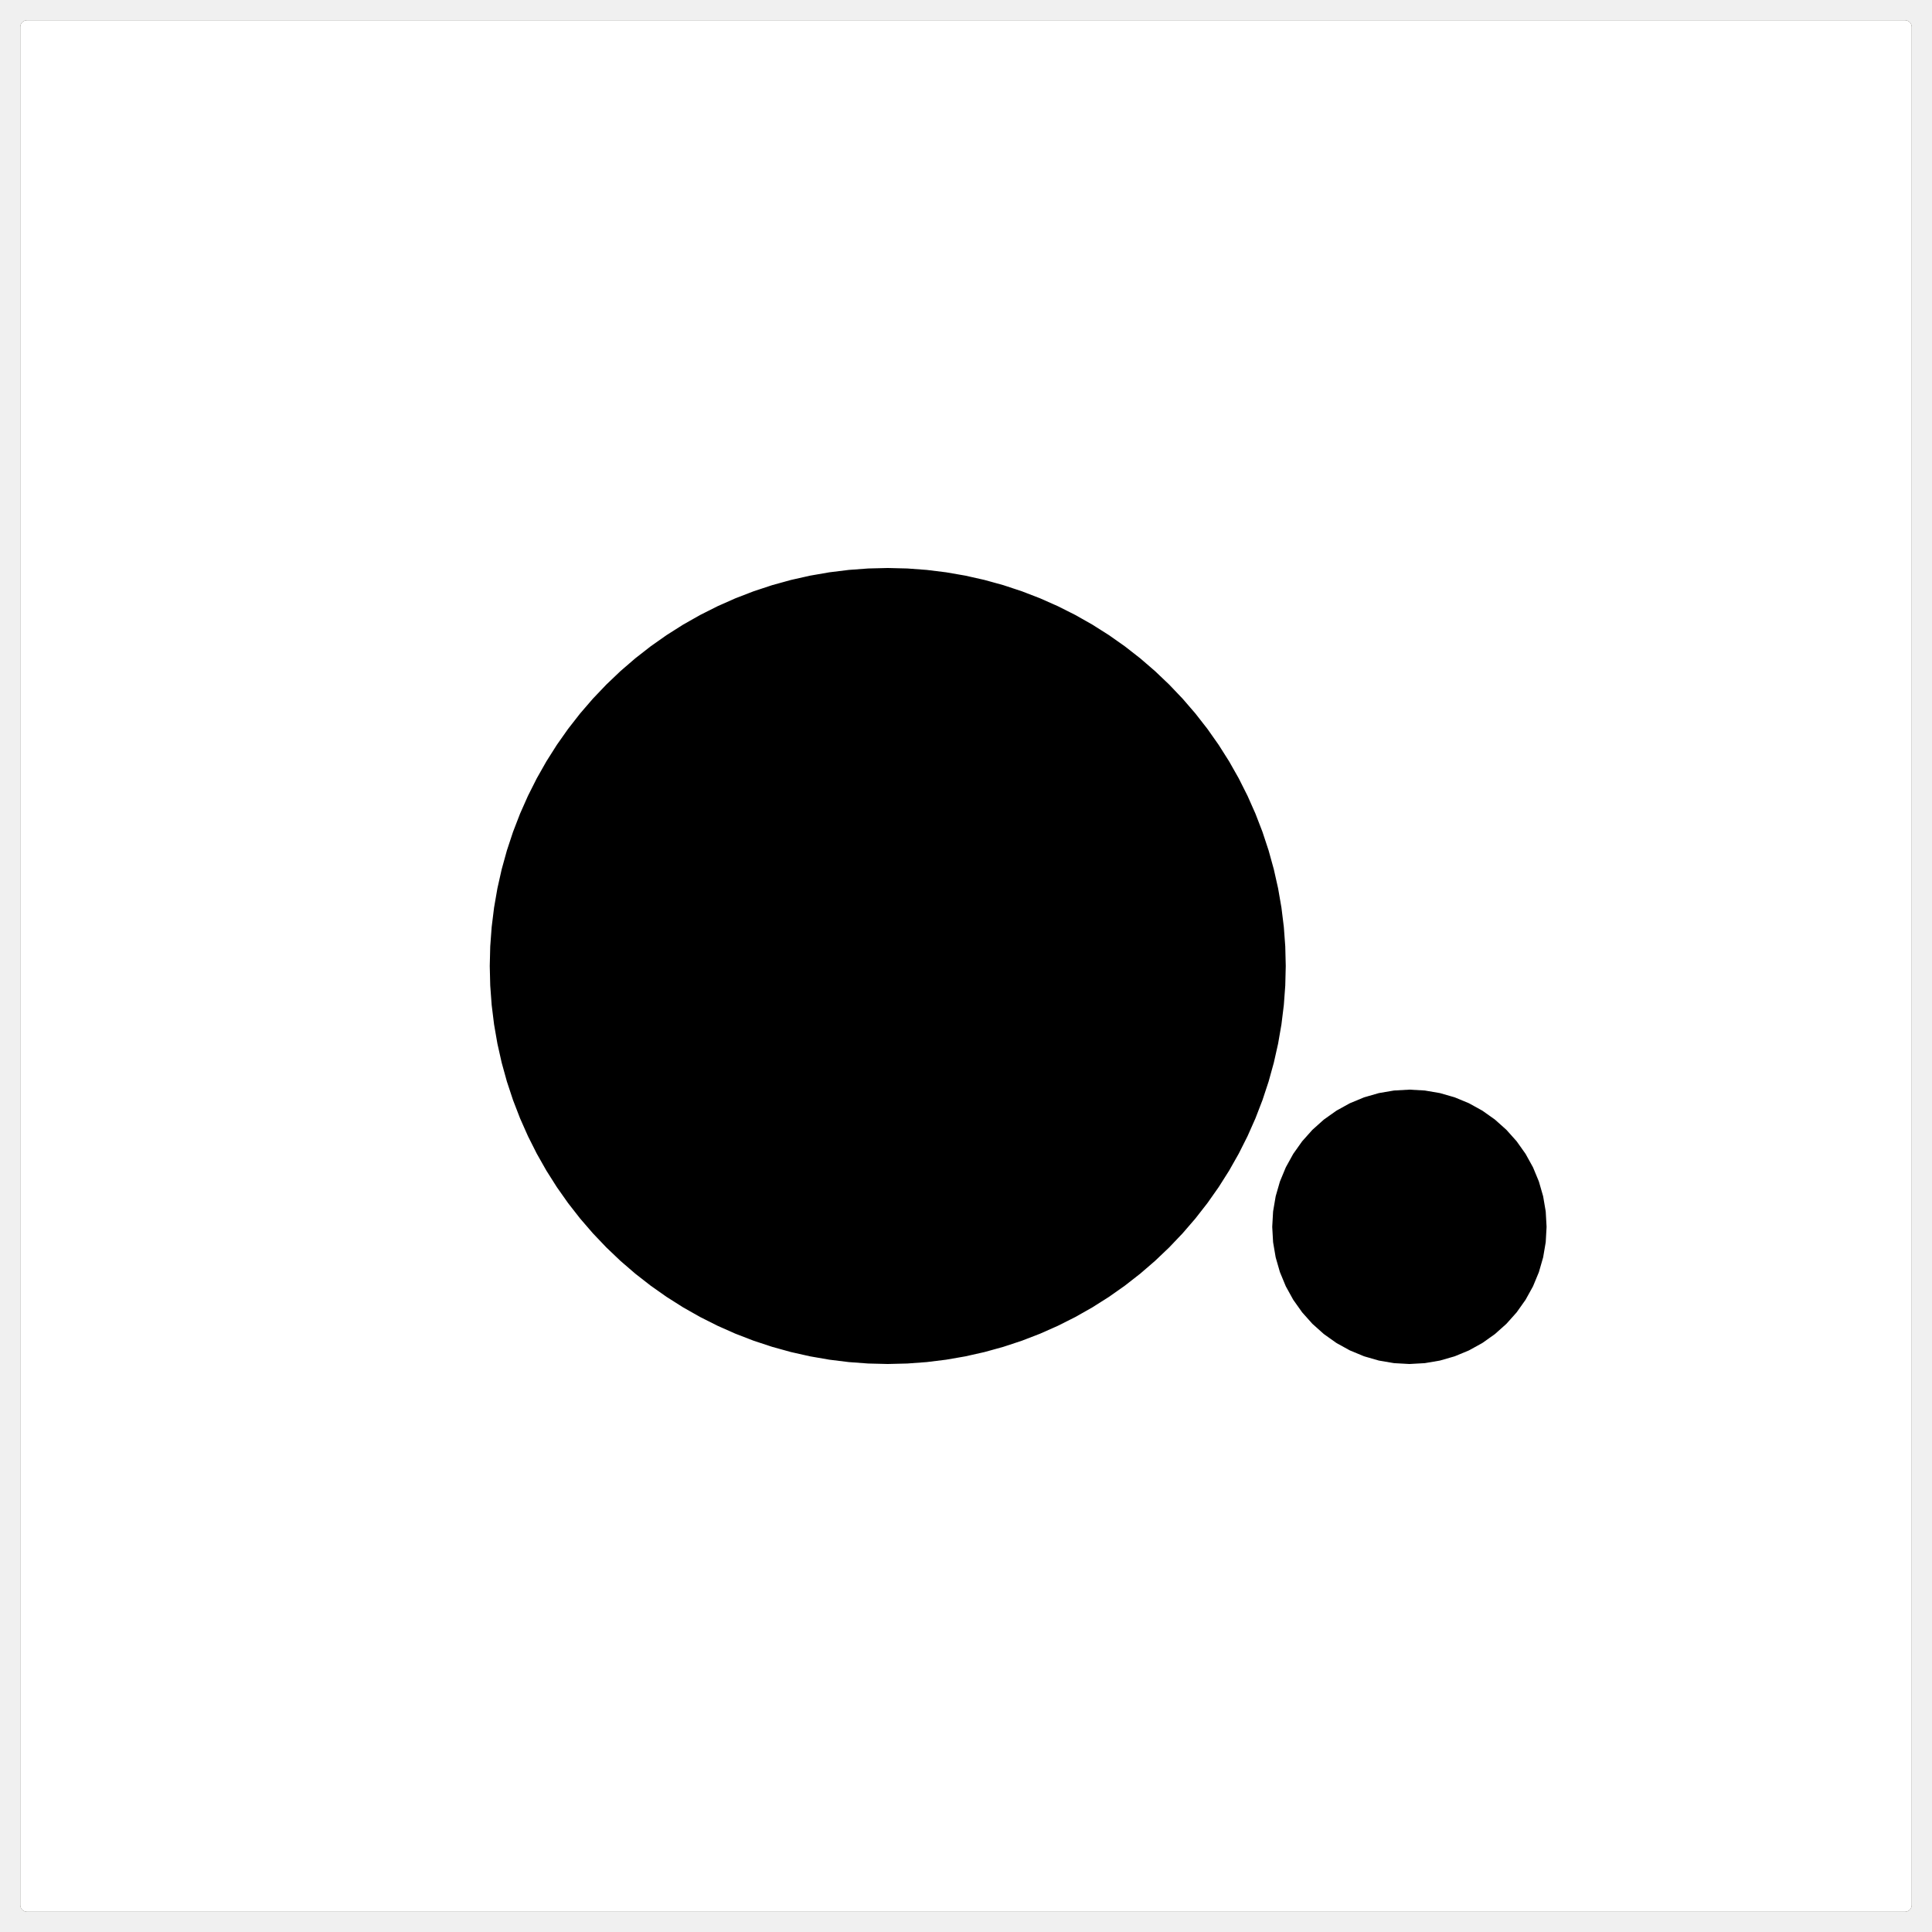
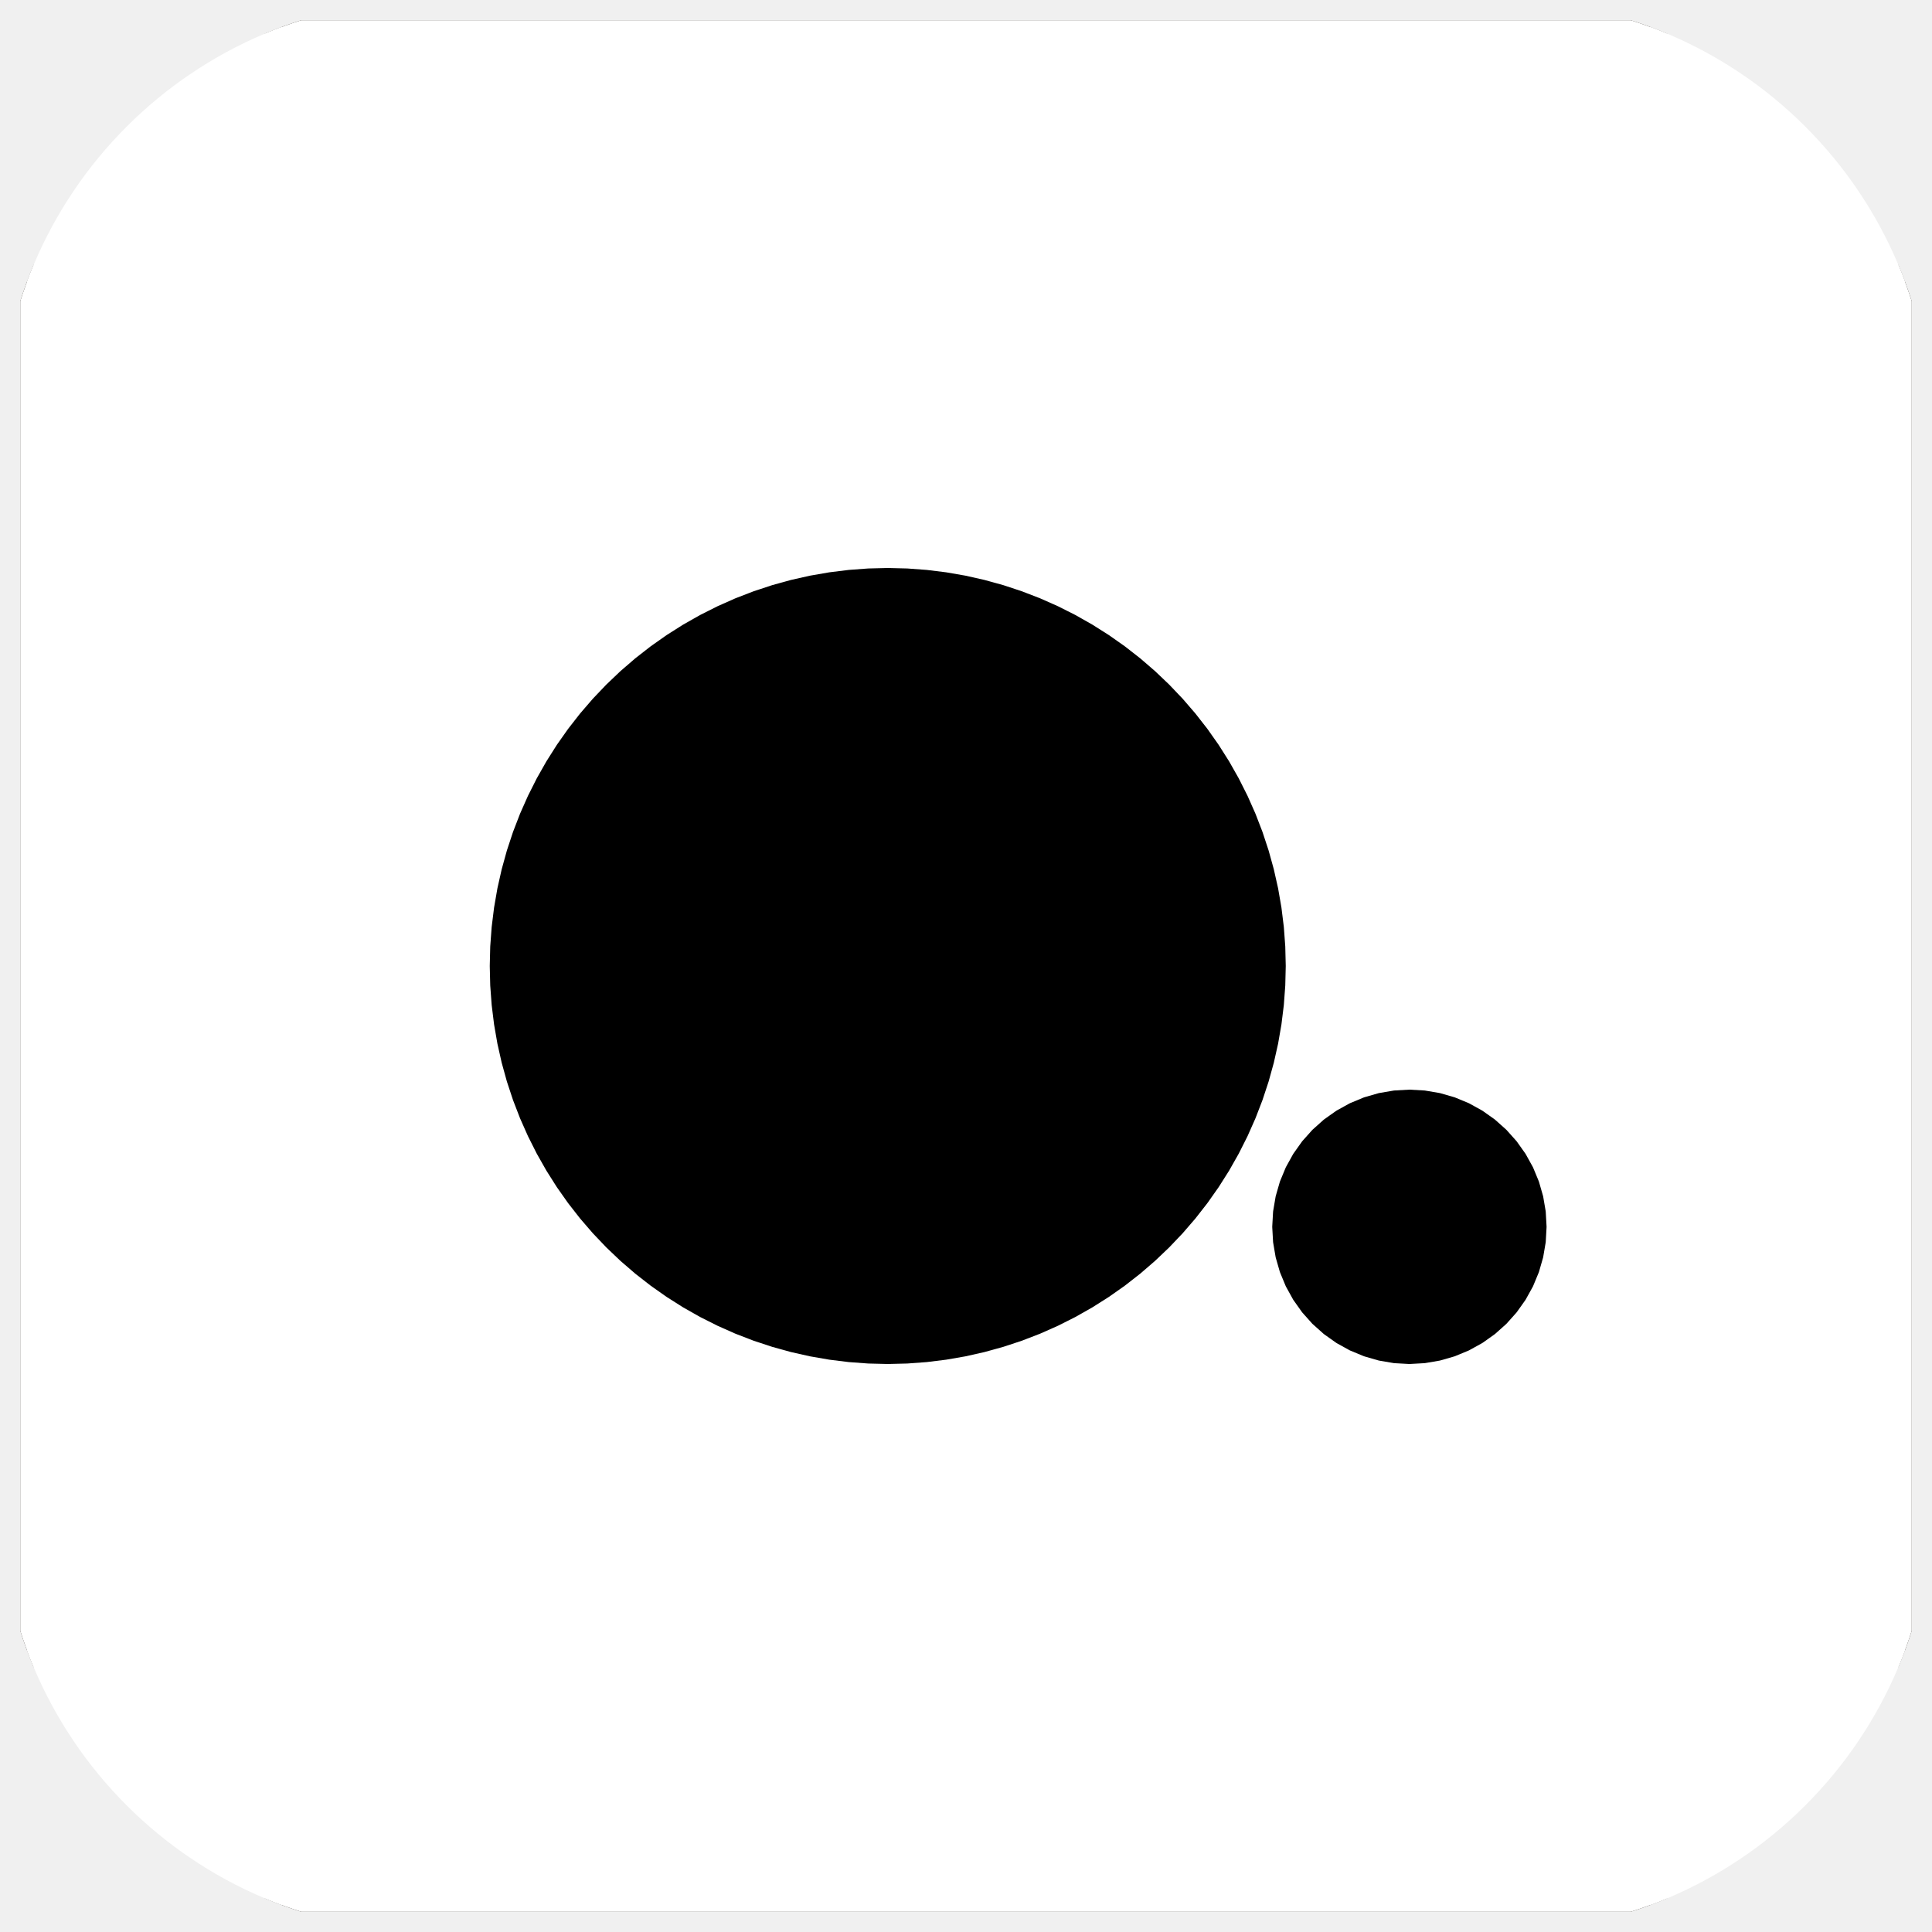
<svg xmlns="http://www.w3.org/2000/svg" width="285.975" height="285.975" viewBox="368.025 6 285.975 285.975">
-   <rect x="372.025" y="10" width="277.975" height="277.975" stroke="#26201a" stroke-width="2" fill="none" stroke-linecap="round" stroke-linejoin="round" />
-   <ellipse cx="499.43" cy="148.987" rx="57.911" ry="57.911" stroke="#26201a" stroke-width="2" fill="none" stroke-linecap="round" stroke-linejoin="round" />
-   <ellipse cx="576.646" cy="187.595" rx="19.304" ry="19.304" stroke="#26201a" stroke-width="2" fill="none" stroke-linecap="round" stroke-linejoin="round" />
-   <path d="M372.025 10 L650 10 L650 287.975 L372.025 287.975 Z M557.272 146.146 L557.063 143.311 L556.715 140.49 L556.229 137.689 L555.606 134.916 L554.848 132.177 L553.957 129.477 L552.934 126.826 L551.782 124.227 L550.504 121.688 L549.103 119.215 L547.582 116.813 L545.946 114.49 L544.197 112.249 L542.34 110.096 L540.38 108.038 L538.321 106.078 L536.169 104.221 L533.928 102.472 L531.604 100.836 L529.203 99.315 L526.73 97.914 L524.191 96.636 L521.592 95.484 L518.94 94.461 L516.241 93.569 L513.502 92.812 L510.729 92.189 L507.928 91.703 L505.106 91.355 L502.272 91.145 L499.43 91.076 L496.589 91.145 L493.754 91.355 L490.933 91.703 L488.132 92.189 L485.359 92.812 L482.62 93.569 L479.92 94.461 L477.269 95.484 L474.67 96.636 L472.131 97.914 L469.658 99.315 L467.256 100.836 L464.933 102.472 L462.692 104.221 L460.539 106.078 L458.481 108.038 L456.521 110.096 L454.664 112.249 L452.915 114.49 L451.279 116.813 L449.758 119.215 L448.357 121.688 L447.079 124.227 L445.927 126.826 L444.904 129.477 L444.012 132.177 L443.255 134.916 L442.632 137.689 L442.146 140.49 L441.798 143.311 L441.588 146.146 L441.519 148.987 L441.588 151.829 L441.798 154.663 L442.146 157.485 L442.632 160.285 L443.255 163.059 L444.012 165.798 L444.904 168.497 L445.927 171.149 L447.079 173.748 L448.357 176.287 L449.758 178.76 L451.279 181.161 L452.915 183.485 L454.664 185.726 L456.521 187.878 L458.481 189.937 L460.539 191.897 L462.692 193.754 L464.933 195.503 L467.256 197.139 L469.658 198.66 L472.131 200.061 L474.67 201.338 L477.269 202.491 L479.92 203.514 L482.62 204.405 L485.359 205.163 L488.132 205.786 L490.933 206.272 L493.754 206.62 L496.589 206.829 L499.43 206.899 L502.272 206.829 L505.106 206.62 L507.928 206.272 L510.729 205.786 L513.502 205.163 L516.241 204.405 L518.94 203.514 L521.592 202.491 L524.191 201.338 L526.73 200.061 L529.203 198.66 L531.604 197.139 L533.928 195.503 L536.169 193.754 L538.321 191.897 L540.38 189.937 L542.34 187.878 L544.197 185.726 L545.946 183.485 L547.582 181.161 L549.103 178.76 L550.504 176.287 L551.782 173.748 L552.934 171.149 L553.957 168.497 L554.848 165.798 L555.606 163.059 L556.229 160.285 L556.715 157.485 L557.063 154.663 L557.272 151.829 L557.342 148.987 Z M595.828 185.434 L595.465 183.299 L594.866 181.219 L594.038 179.219 L592.99 177.325 L591.738 175.559 L590.296 173.945 L588.681 172.502 L586.916 171.25 L585.021 170.203 L583.021 169.374 L580.941 168.775 L578.807 168.412 L576.646 168.291 L574.484 168.412 L572.35 168.775 L570.27 169.374 L568.27 170.203 L566.375 171.25 L564.61 172.502 L562.995 173.945 L561.553 175.559 L560.301 177.325 L559.254 179.219 L558.425 181.219 L557.826 183.299 L557.463 185.434 L557.342 187.595 L557.463 189.756 L557.826 191.89 L558.425 193.971 L559.254 195.97 L560.301 197.865 L561.553 199.63 L562.995 201.245 L564.61 202.687 L566.375 203.94 L568.27 204.987 L570.27 205.815 L572.35 206.415 L574.484 206.778 L576.646 206.899 L578.807 206.778 L580.941 206.415 L583.021 205.815 L585.021 204.987 L586.916 203.94 L588.681 202.687 L590.296 201.245 L591.738 199.63 L592.99 197.865 L594.038 195.97 L594.866 193.971 L595.465 191.89 L595.828 189.756 L595.949 187.595 Z" stroke="#ffffff" stroke-width="2" fill="#ffffff" stroke-linecap="round" stroke-linejoin="round" fill-rule="evenodd" />
-   <path d="M557.342 148.987 L557.272 151.829 L557.063 154.663 L556.715 157.485 L556.229 160.285 L555.606 163.059 L554.848 165.798 L553.957 168.497 L552.934 171.149 L551.782 173.748 L550.504 176.287 L549.103 178.76 L547.582 181.161 L545.946 183.485 L544.197 185.726 L542.34 187.878 L540.38 189.937 L538.321 191.897 L536.169 193.754 L533.928 195.503 L531.604 197.139 L529.203 198.66 L526.73 200.061 L524.191 201.338 L521.592 202.491 L518.94 203.514 L516.241 204.405 L513.502 205.163 L510.729 205.786 L507.928 206.272 L505.106 206.62 L502.272 206.829 L499.43 206.899 L496.589 206.829 L493.754 206.62 L490.933 206.272 L488.132 205.786 L485.359 205.163 L482.62 204.405 L479.92 203.514 L477.269 202.491 L474.67 201.338 L472.131 200.061 L469.658 198.66 L467.256 197.139 L464.933 195.503 L462.692 193.754 L460.539 191.897 L458.481 189.937 L456.521 187.878 L454.664 185.726 L452.915 183.485 L451.279 181.161 L449.758 178.76 L448.357 176.287 L447.079 173.748 L445.927 171.149 L444.904 168.497 L444.012 165.798 L443.255 163.059 L442.632 160.285 L442.146 157.485 L441.798 154.663 L441.588 151.829 L441.519 148.987 L441.588 146.146 L441.798 143.311 L442.146 140.49 L442.632 137.689 L443.255 134.916 L444.012 132.177 L444.904 129.477 L445.927 126.826 L447.079 124.227 L448.357 121.688 L449.758 119.215 L451.279 116.813 L452.915 114.49 L454.664 112.249 L456.521 110.096 L458.481 108.038 L460.539 106.078 L462.692 104.221 L464.933 102.472 L467.256 100.836 L469.658 99.315 L472.131 97.914 L474.67 96.636 L477.269 95.484 L479.92 94.461 L482.62 93.569 L485.359 92.812 L488.132 92.189 L490.933 91.703 L493.754 91.355 L496.589 91.145 L499.43 91.076 L502.272 91.145 L505.106 91.355 L507.928 91.703 L510.729 92.189 L513.502 92.812 L516.241 93.569 L518.94 94.461 L521.592 95.484 L524.191 96.636 L526.73 97.914 L529.203 99.315 L531.604 100.836 L533.928 102.472 L536.169 104.221 L538.321 106.078 L540.38 108.038 L542.34 110.096 L544.197 112.249 L545.946 114.49 L547.582 116.813 L549.103 119.215 L550.504 121.688 L551.782 124.227 L552.934 126.826 L553.957 129.477 L554.848 132.177 L555.606 134.916 L556.229 137.689 L556.715 140.49 L557.063 143.311 L557.272 146.146 Z" stroke="#000000" stroke-width="2" fill="#000000" stroke-linecap="round" stroke-linejoin="round" fill-rule="evenodd" />
-   <path d="M595.949 187.595 L595.828 189.756 L595.465 191.89 L594.866 193.971 L594.038 195.97 L592.99 197.865 L591.738 199.63 L590.296 201.245 L588.681 202.687 L586.916 203.94 L585.021 204.987 L583.021 205.815 L580.941 206.415 L578.807 206.778 L576.646 206.899 L574.484 206.778 L572.35 206.415 L570.27 205.815 L568.27 204.987 L566.375 203.94 L564.61 202.687 L562.995 201.245 L561.553 199.63 L560.301 197.865 L559.254 195.97 L558.425 193.971 L557.826 191.89 L557.463 189.756 L557.342 187.595 L557.463 185.434 L557.826 183.299 L558.425 181.219 L559.254 179.219 L560.301 177.325 L561.553 175.559 L562.995 173.945 L564.61 172.502 L566.375 171.25 L568.27 170.203 L570.27 169.374 L572.35 168.775 L574.484 168.412 L576.646 168.291 L578.807 168.412 L580.941 168.775 L583.021 169.374 L585.021 170.203 L586.916 171.25 L588.681 172.502 L590.296 173.945 L591.738 175.559 L592.99 177.325 L594.038 179.219 L594.866 181.219 L595.465 183.299 L595.828 185.434 Z" stroke="#000000" stroke-width="2" fill="#000000" stroke-linecap="round" stroke-linejoin="round" fill-rule="evenodd" />
+   <defs>
+     <clipPath id="r">
+       <rect x="368.025" y="6" width="285.975" height="285.975" rx="64" />
+     </clipPath>
+   </defs>
+   <g clip-path="url(#r)">
+     <rect x="372.025" y="10" width="277.975" height="277.975" stroke="#26201a" stroke-width="2" fill="none" stroke-linecap="round" stroke-linejoin="round" />
+     <ellipse cx="499.43" cy="148.987" rx="57.911" ry="57.911" stroke="#26201a" stroke-width="2" fill="none" stroke-linecap="round" stroke-linejoin="round" />
+     <ellipse cx="576.646" cy="187.595" rx="19.304" ry="19.304" stroke="#26201a" stroke-width="2" fill="none" stroke-linecap="round" stroke-linejoin="round" />
+     <path d="M372.025 10 L650 10 L650 287.975 L372.025 287.975 Z M557.272 146.146 L557.063 143.311 L556.715 140.49 L556.229 137.689 L555.606 134.916 L554.848 132.177 L553.957 129.477 L552.934 126.826 L551.782 124.227 L550.504 121.688 L549.103 119.215 L547.582 116.813 L545.946 114.49 L544.197 112.249 L542.34 110.096 L540.38 108.038 L538.321 106.078 L536.169 104.221 L533.928 102.472 L531.604 100.836 L529.203 99.315 L526.73 97.914 L524.191 96.636 L521.592 95.484 L518.94 94.461 L516.241 93.569 L513.502 92.812 L510.729 92.189 L507.928 91.703 L505.106 91.355 L502.272 91.145 L499.43 91.076 L496.589 91.145 L493.754 91.355 L490.933 91.703 L488.132 92.189 L485.359 92.812 L482.62 93.569 L479.92 94.461 L477.269 95.484 L474.67 96.636 L472.131 97.914 L469.658 99.315 L467.256 100.836 L464.933 102.472 L462.692 104.221 L460.539 106.078 L458.481 108.038 L456.521 110.096 L454.664 112.249 L452.915 114.49 L451.279 116.813 L449.758 119.215 L448.357 121.688 L447.079 124.227 L445.927 126.826 L444.904 129.477 L444.012 132.177 L443.255 134.916 L442.632 137.689 L442.146 140.49 L441.798 143.311 L441.588 146.146 L441.519 148.987 L441.588 151.829 L441.798 154.663 L442.146 157.485 L442.632 160.285 L443.255 163.059 L444.012 165.798 L444.904 168.497 L445.927 171.149 L447.079 173.748 L448.357 176.287 L449.758 178.76 L451.279 181.161 L452.915 183.485 L454.664 185.726 L456.521 187.878 L458.481 189.937 L460.539 191.897 L462.692 193.754 L464.933 195.503 L467.256 197.139 L469.658 198.66 L472.131 200.061 L474.67 201.338 L477.269 202.491 L479.92 203.514 L482.62 204.405 L485.359 205.163 L488.132 205.786 L490.933 206.272 L493.754 206.62 L496.589 206.829 L499.43 206.899 L502.272 206.829 L505.106 206.62 L507.928 206.272 L510.729 205.786 L513.502 205.163 L516.241 204.405 L518.94 203.514 L521.592 202.491 L524.191 201.338 L526.73 200.061 L529.203 198.66 L531.604 197.139 L533.928 195.503 L536.169 193.754 L538.321 191.897 L540.38 189.937 L542.34 187.878 L544.197 185.726 L545.946 183.485 L547.582 181.161 L549.103 178.76 L550.504 176.287 L551.782 173.748 L552.934 171.149 L553.957 168.497 L554.848 165.798 L555.606 163.059 L556.229 160.285 L556.715 157.485 L557.063 154.663 L557.272 151.829 L557.342 148.987 Z M595.828 185.434 L595.465 183.299 L594.866 181.219 L594.038 179.219 L592.99 177.325 L591.738 175.559 L590.296 173.945 L588.681 172.502 L586.916 171.25 L585.021 170.203 L583.021 169.374 L580.941 168.775 L578.807 168.412 L576.646 168.291 L574.484 168.412 L572.35 168.775 L570.27 169.374 L568.27 170.203 L566.375 171.25 L564.61 172.502 L562.995 173.945 L561.553 175.559 L560.301 177.325 L559.254 179.219 L558.425 181.219 L557.826 183.299 L557.463 185.434 L557.342 187.595 L557.463 189.756 L557.826 191.89 L558.425 193.971 L559.254 195.97 L560.301 197.865 L561.553 199.63 L562.995 201.245 L564.61 202.687 L566.375 203.94 L568.27 204.987 L570.27 205.815 L572.35 206.415 L574.484 206.778 L576.646 206.899 L578.807 206.778 L580.941 206.415 L583.021 205.815 L585.021 204.987 L586.916 203.94 L588.681 202.687 L590.296 201.245 L591.738 199.63 L592.99 197.865 L594.038 195.97 L594.866 193.971 L595.465 191.89 L595.828 189.756 L595.949 187.595 Z" stroke="#ffffff" stroke-width="2" fill="#ffffff" stroke-linecap="round" stroke-linejoin="round" fill-rule="evenodd" />
+     <path d="M557.342 148.987 L557.272 151.829 L557.063 154.663 L556.715 157.485 L556.229 160.285 L555.606 163.059 L554.848 165.798 L553.957 168.497 L552.934 171.149 L551.782 173.748 L550.504 176.287 L549.103 178.76 L547.582 181.161 L545.946 183.485 L544.197 185.726 L542.34 187.878 L540.38 189.937 L538.321 191.897 L536.169 193.754 L533.928 195.503 L531.604 197.139 L529.203 198.66 L526.73 200.061 L524.191 201.338 L521.592 202.491 L518.94 203.514 L516.241 204.405 L513.502 205.163 L510.729 205.786 L507.928 206.272 L505.106 206.62 L502.272 206.829 L499.43 206.899 L496.589 206.829 L493.754 206.62 L490.933 206.272 L488.132 205.786 L485.359 205.163 L482.62 204.405 L479.92 203.514 L477.269 202.491 L474.67 201.338 L472.131 200.061 L469.658 198.66 L467.256 197.139 L464.933 195.503 L462.692 193.754 L460.539 191.897 L458.481 189.937 L456.521 187.878 L454.664 185.726 L452.915 183.485 L451.279 181.161 L449.758 178.76 L448.357 176.287 L447.079 173.748 L445.927 171.149 L444.904 168.497 L444.012 165.798 L443.255 163.059 L442.632 160.285 L442.146 157.485 L441.798 154.663 L441.588 151.829 L441.519 148.987 L441.588 146.146 L441.798 143.311 L442.146 140.49 L442.632 137.689 L443.255 134.916 L444.012 132.177 L444.904 129.477 L445.927 126.826 L447.079 124.227 L448.357 121.688 L449.758 119.215 L451.279 116.813 L452.915 114.49 L454.664 112.249 L456.521 110.096 L458.481 108.038 L460.539 106.078 L462.692 104.221 L464.933 102.472 L467.256 100.836 L469.658 99.315 L472.131 97.914 L474.67 96.636 L477.269 95.484 L479.92 94.461 L482.62 93.569 L485.359 92.812 L488.132 92.189 L490.933 91.703 L493.754 91.355 L496.589 91.145 L499.43 91.076 L502.272 91.145 L505.106 91.355 L507.928 91.703 L510.729 92.189 L513.502 92.812 L516.241 93.569 L518.94 94.461 L521.592 95.484 L524.191 96.636 L526.73 97.914 L529.203 99.315 L531.604 100.836 L533.928 102.472 L536.169 104.221 L538.321 106.078 L540.38 108.038 L542.34 110.096 L544.197 112.249 L545.946 114.49 L547.582 116.813 L549.103 119.215 L550.504 121.688 L551.782 124.227 L552.934 126.826 L553.957 129.477 L554.848 132.177 L555.606 134.916 L556.229 137.689 L556.715 140.49 L557.063 143.311 L557.272 146.146 Z" stroke="#000000" stroke-width="2" fill="#000000" stroke-linecap="round" stroke-linejoin="round" fill-rule="evenodd" />
+     <path d="M595.949 187.595 L595.828 189.756 L595.465 191.89 L594.866 193.971 L594.038 195.97 L592.99 197.865 L591.738 199.63 L590.296 201.245 L588.681 202.687 L586.916 203.94 L585.021 204.987 L583.021 205.815 L580.941 206.415 L578.807 206.778 L576.646 206.899 L574.484 206.778 L572.35 206.415 L570.27 205.815 L568.27 204.987 L566.375 203.94 L564.61 202.687 L562.995 201.245 L561.553 199.63 L560.301 197.865 L559.254 195.97 L558.425 193.971 L557.826 191.89 L557.463 189.756 L557.342 187.595 L557.463 185.434 L557.826 183.299 L558.425 181.219 L559.254 179.219 L560.301 177.325 L561.553 175.559 L562.995 173.945 L564.61 172.502 L566.375 171.25 L568.27 170.203 L570.27 169.374 L572.35 168.775 L574.484 168.412 L576.646 168.291 L578.807 168.412 L580.941 168.775 L583.021 169.374 L585.021 170.203 L586.916 171.25 L588.681 172.502 L590.296 173.945 L591.738 175.559 L592.99 177.325 L594.038 179.219 L594.866 181.219 L595.465 183.299 L595.828 185.434 Z" stroke="#000000" stroke-width="2" fill="#000000" stroke-linecap="round" stroke-linejoin="round" fill-rule="evenodd" />
+   </g>
</svg>
